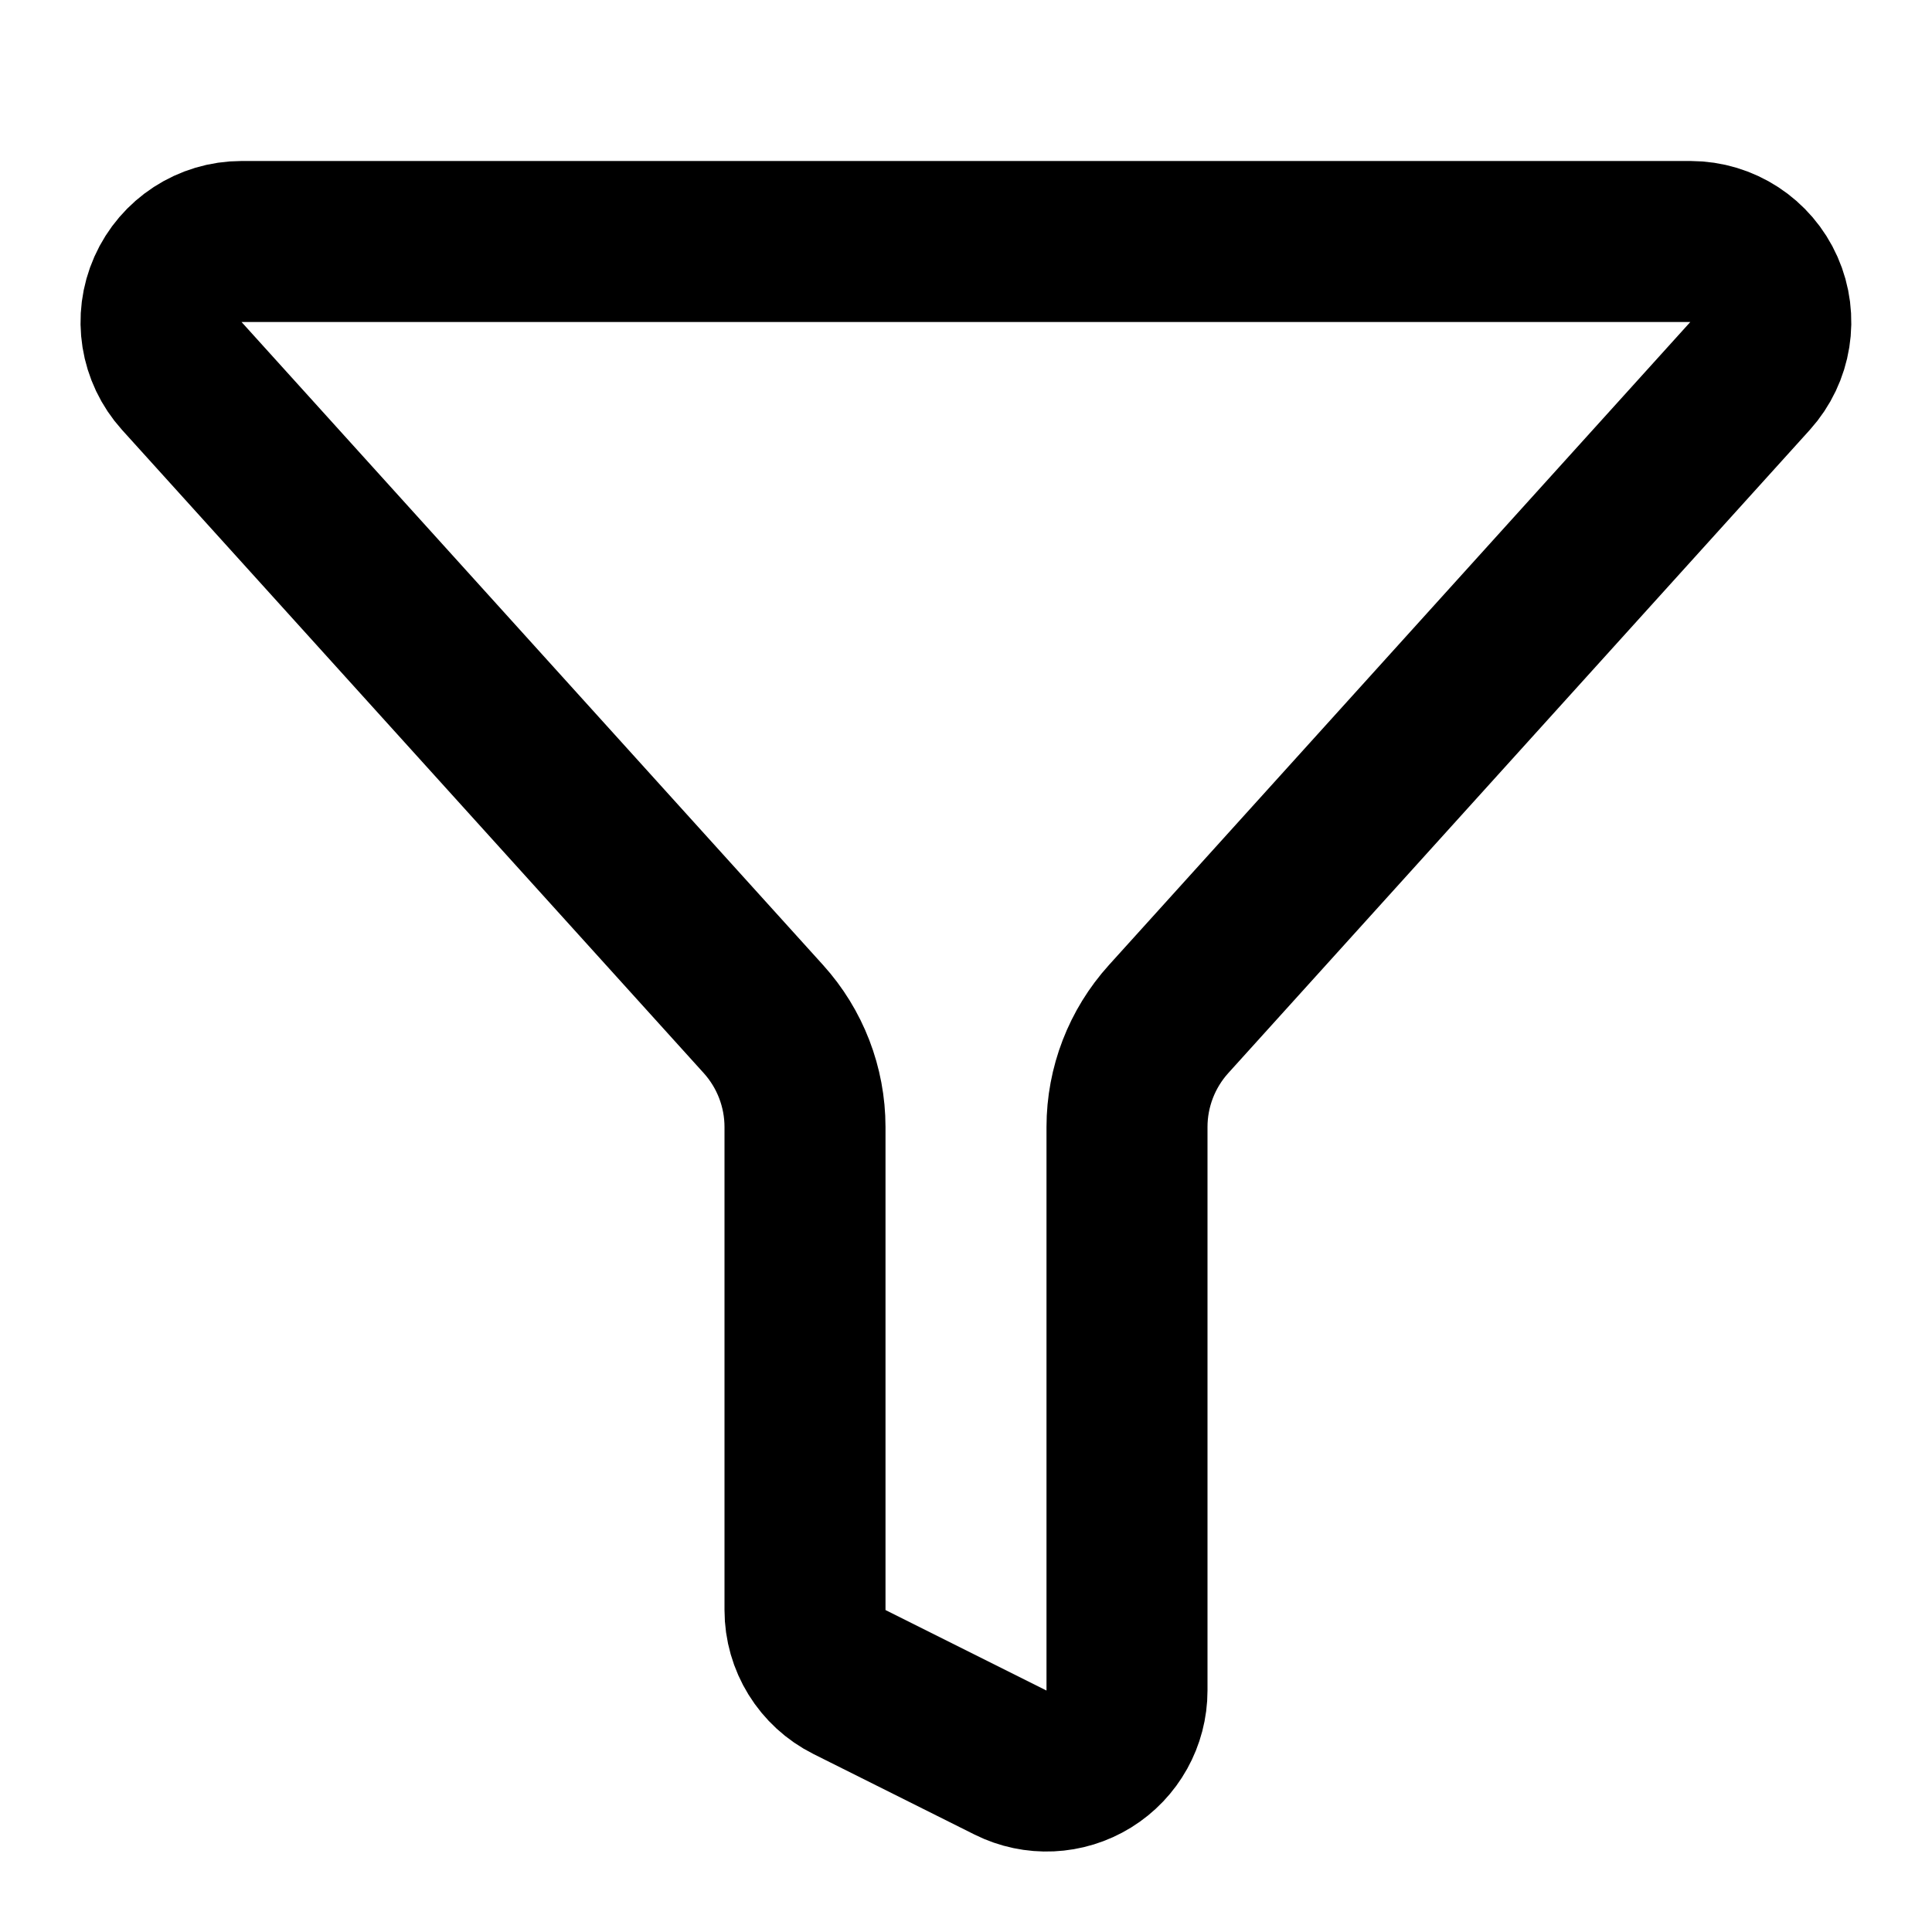
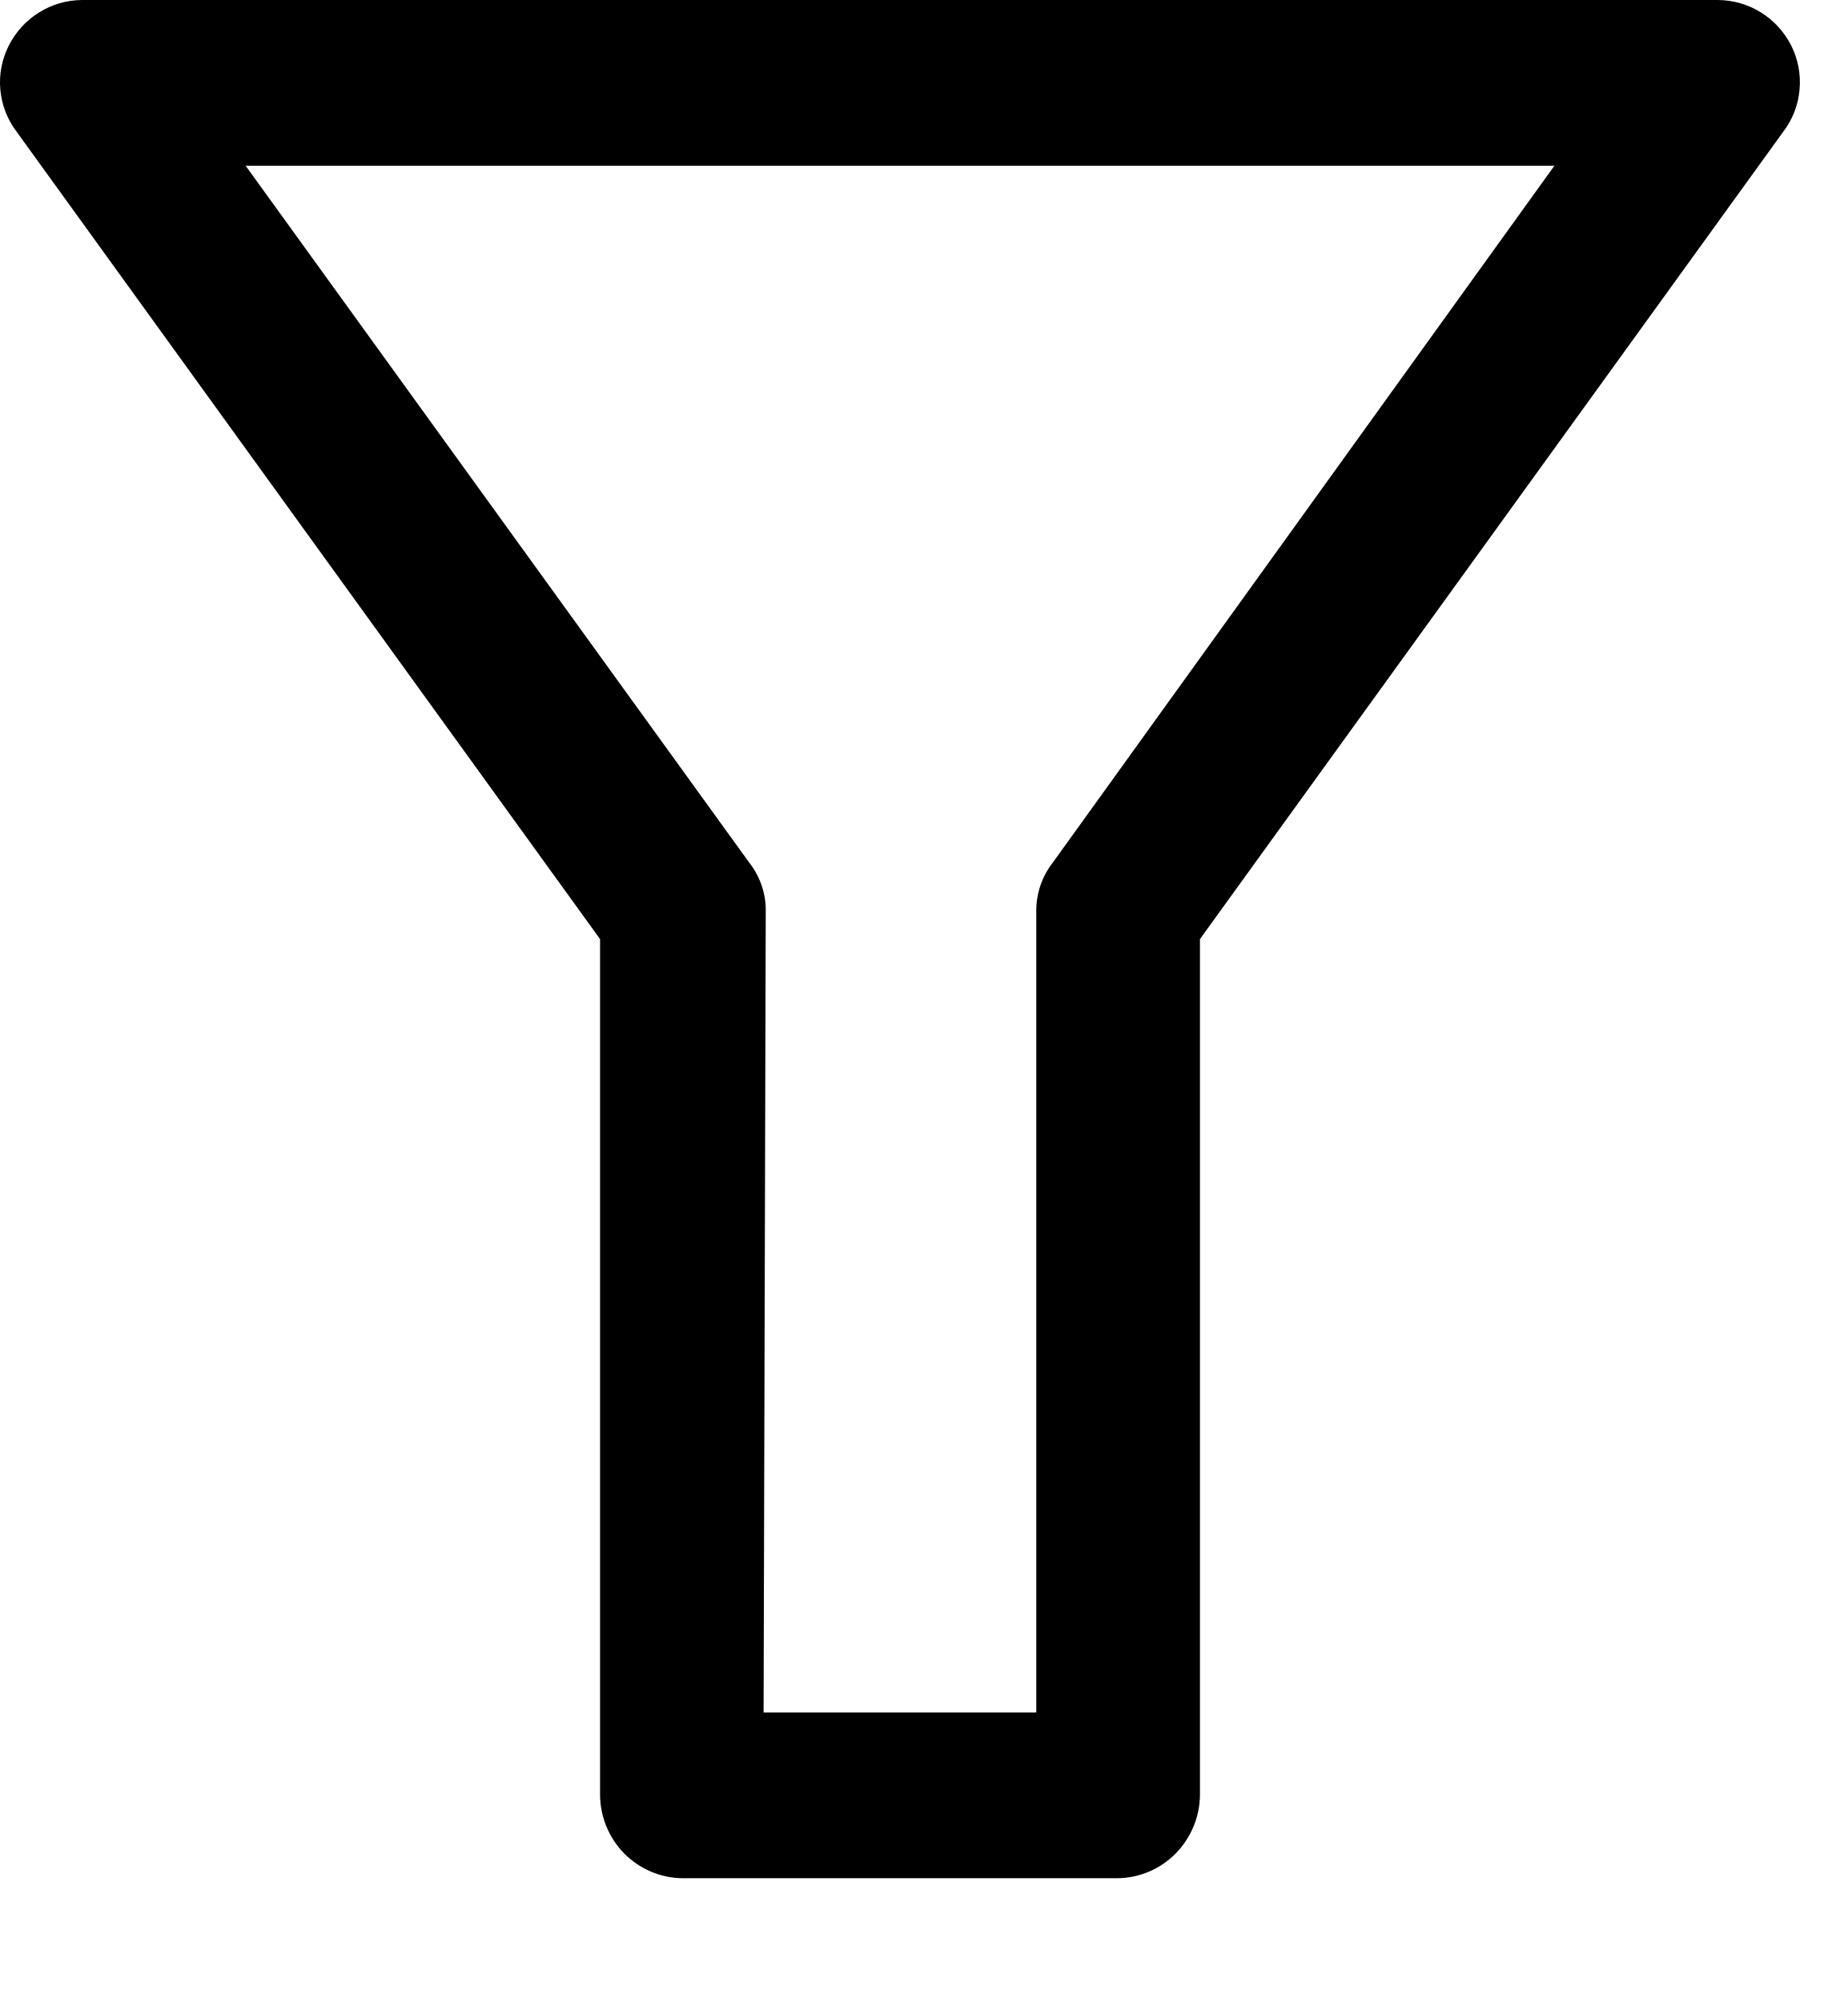
- <svg xmlns="http://www.w3.org/2000/svg" width="24" height="24" viewBox="0 0 24 24" fill="none" stroke="currentColor" stroke-width="2" stroke-linecap="round" stroke-linejoin="round" class="lucide lucide-funnel-icon lucide-funnel">
-   <path d="M10 20a1 1 0 0 0 .553.895l2 1A1 1 0 0 0 14 21v-7a2 2 0 0 1 .517-1.341L21.74 4.67A1 1 0 0 0 21 3H3a1 1 0 0 0-.742 1.67l7.225 7.989A2 2 0 0 1 10 14z" />
+ <svg xmlns="http://www.w3.org/2000/svg" width="12" height="13" viewBox="0 0 12 13" fill="none">
+   <path d="M7.261 12.196H4.428C4.288 12.194 4.154 12.136 4.054 12.036C3.955 11.935 3.899 11.8 3.897 11.658V6.098L0.107 0.854C0.047 0.775 0.011 0.68 0.002 0.581C-0.007 0.482 0.013 0.383 0.058 0.294C0.103 0.206 0.171 0.132 0.255 0.08C0.338 0.028 0.434 0.001 0.532 0H11.157C11.255 0.001 11.351 0.028 11.435 0.08C11.519 0.132 11.587 0.206 11.632 0.294C11.677 0.383 11.696 0.482 11.687 0.581C11.679 0.68 11.642 0.775 11.582 0.854L7.793 6.098V11.658C7.791 11.8 7.734 11.935 7.635 12.036C7.536 12.136 7.402 12.194 7.261 12.196ZM4.959 11.12H6.73V5.918C6.729 5.804 6.766 5.693 6.836 5.603L10.095 1.076H1.595L4.867 5.603C4.937 5.693 4.975 5.804 4.973 5.918L4.959 11.12Z" fill="currentColor" />
</svg>
